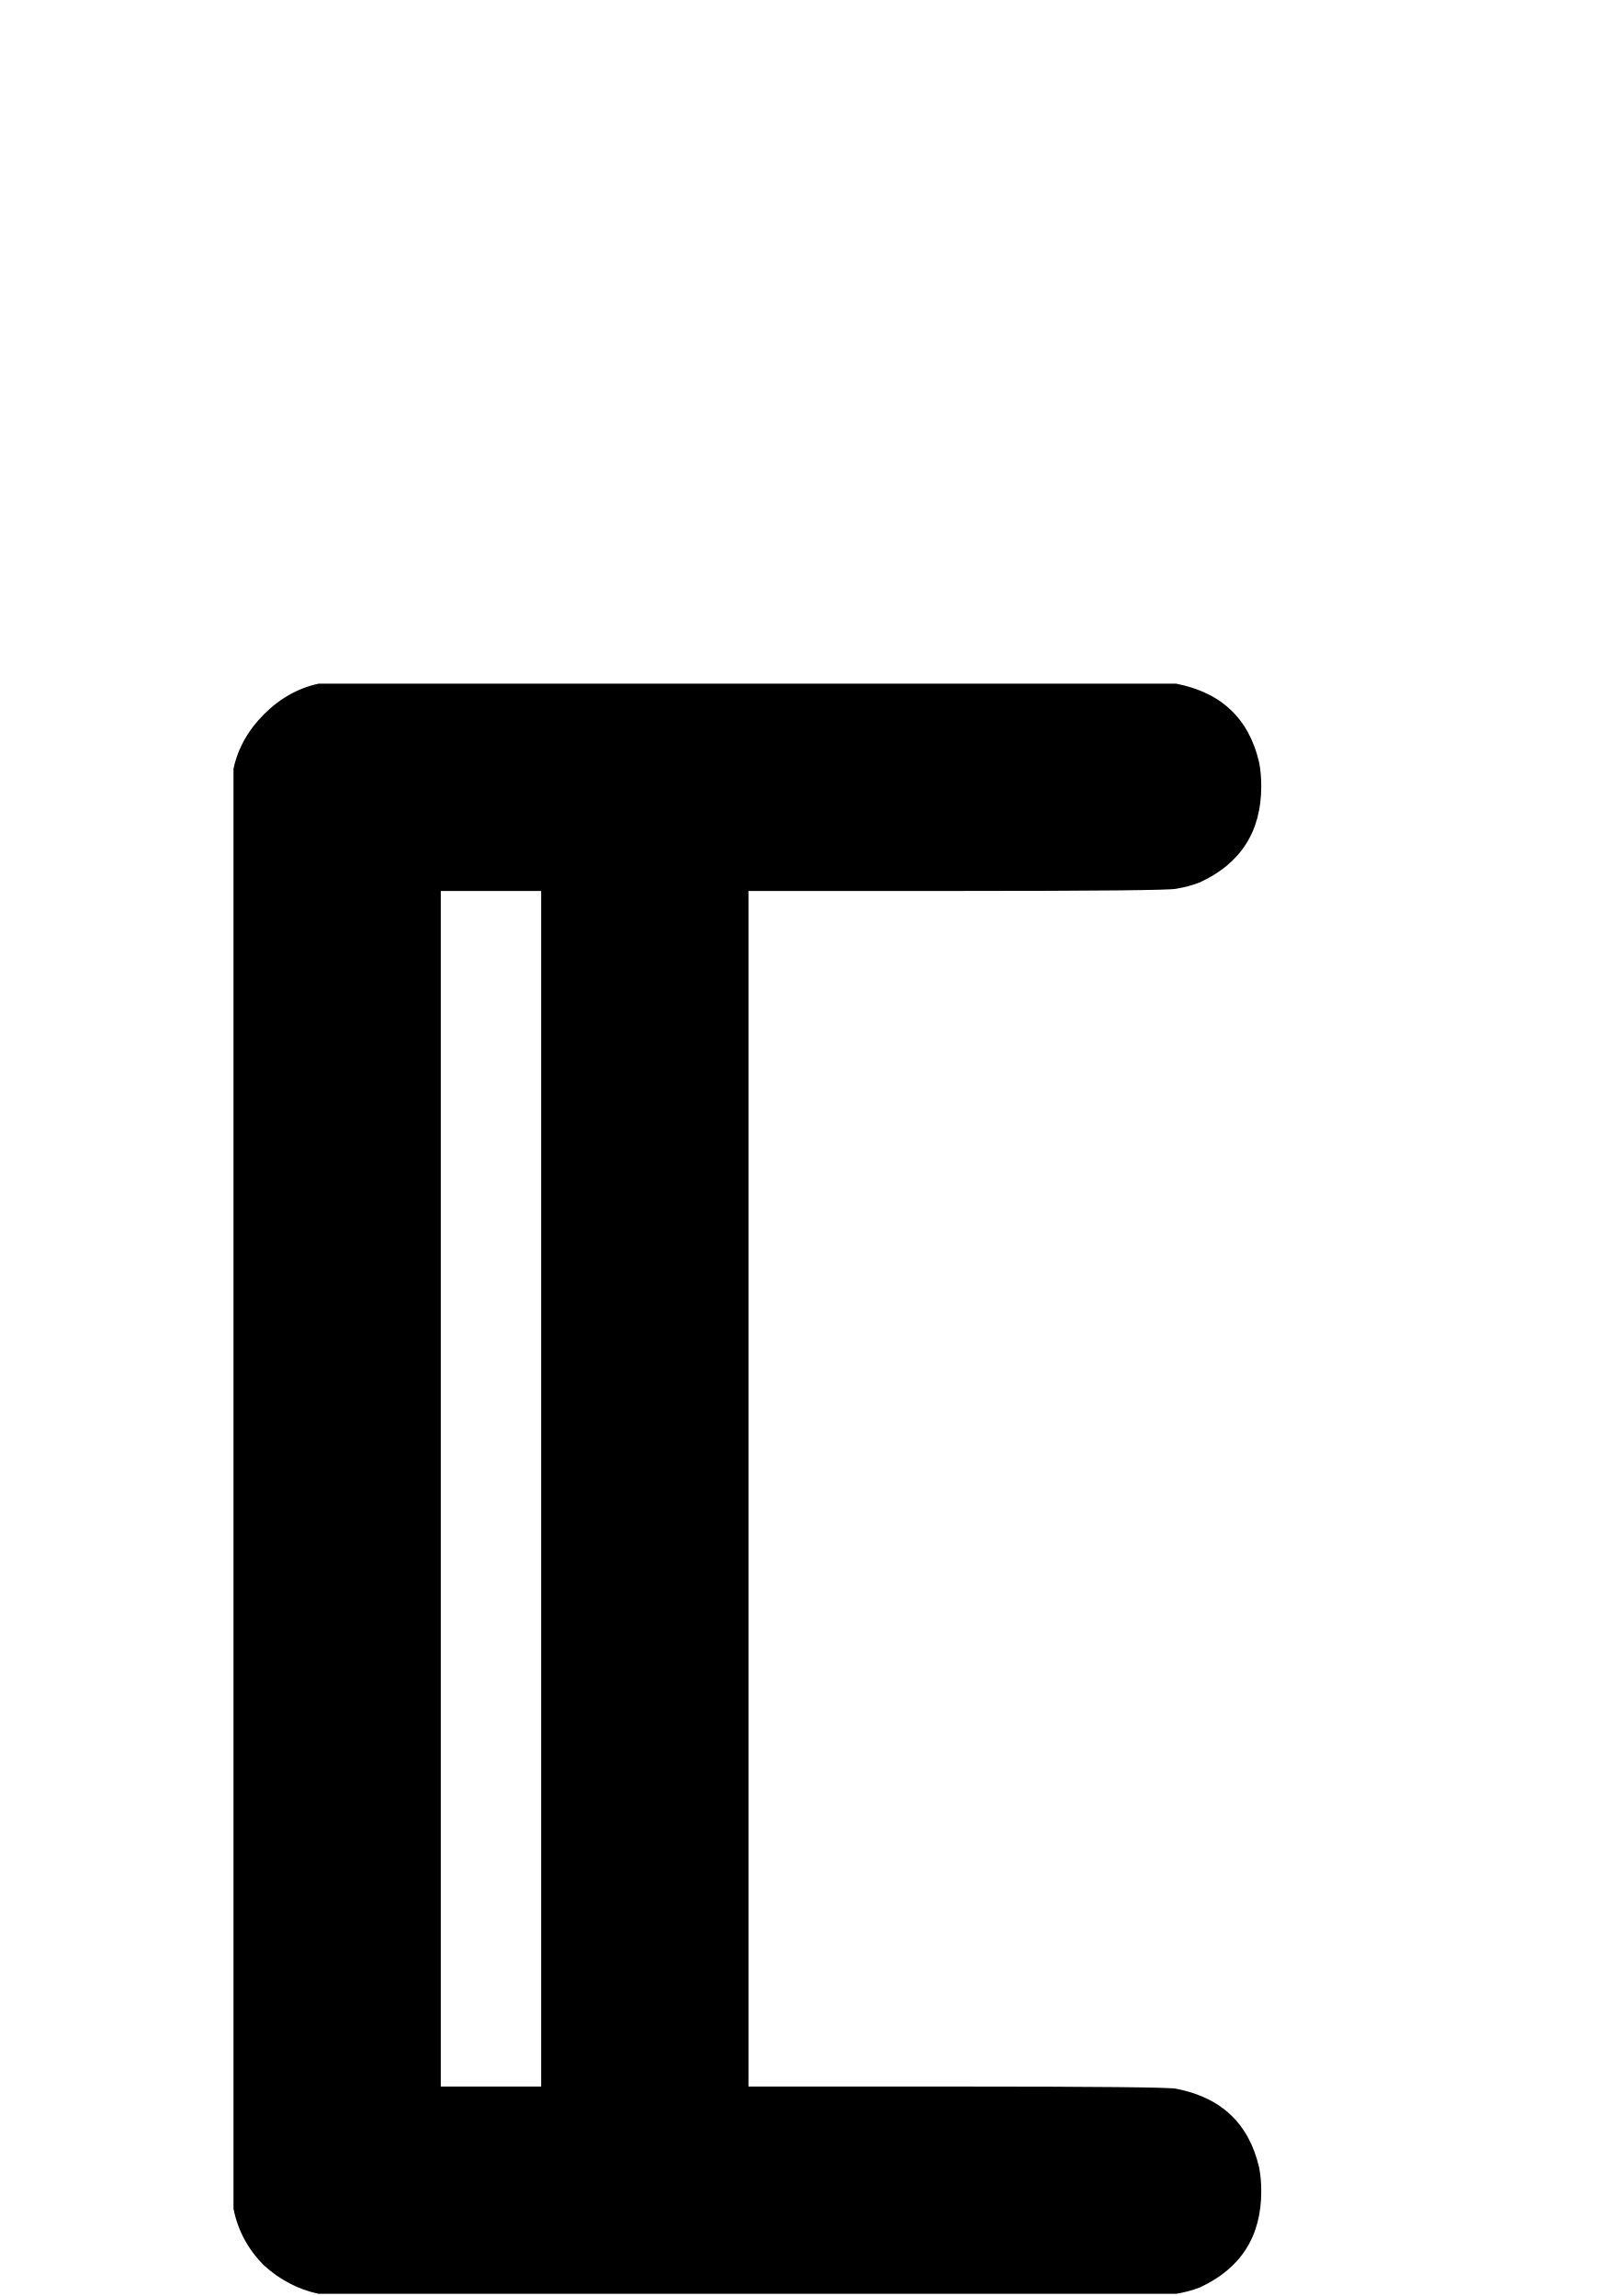
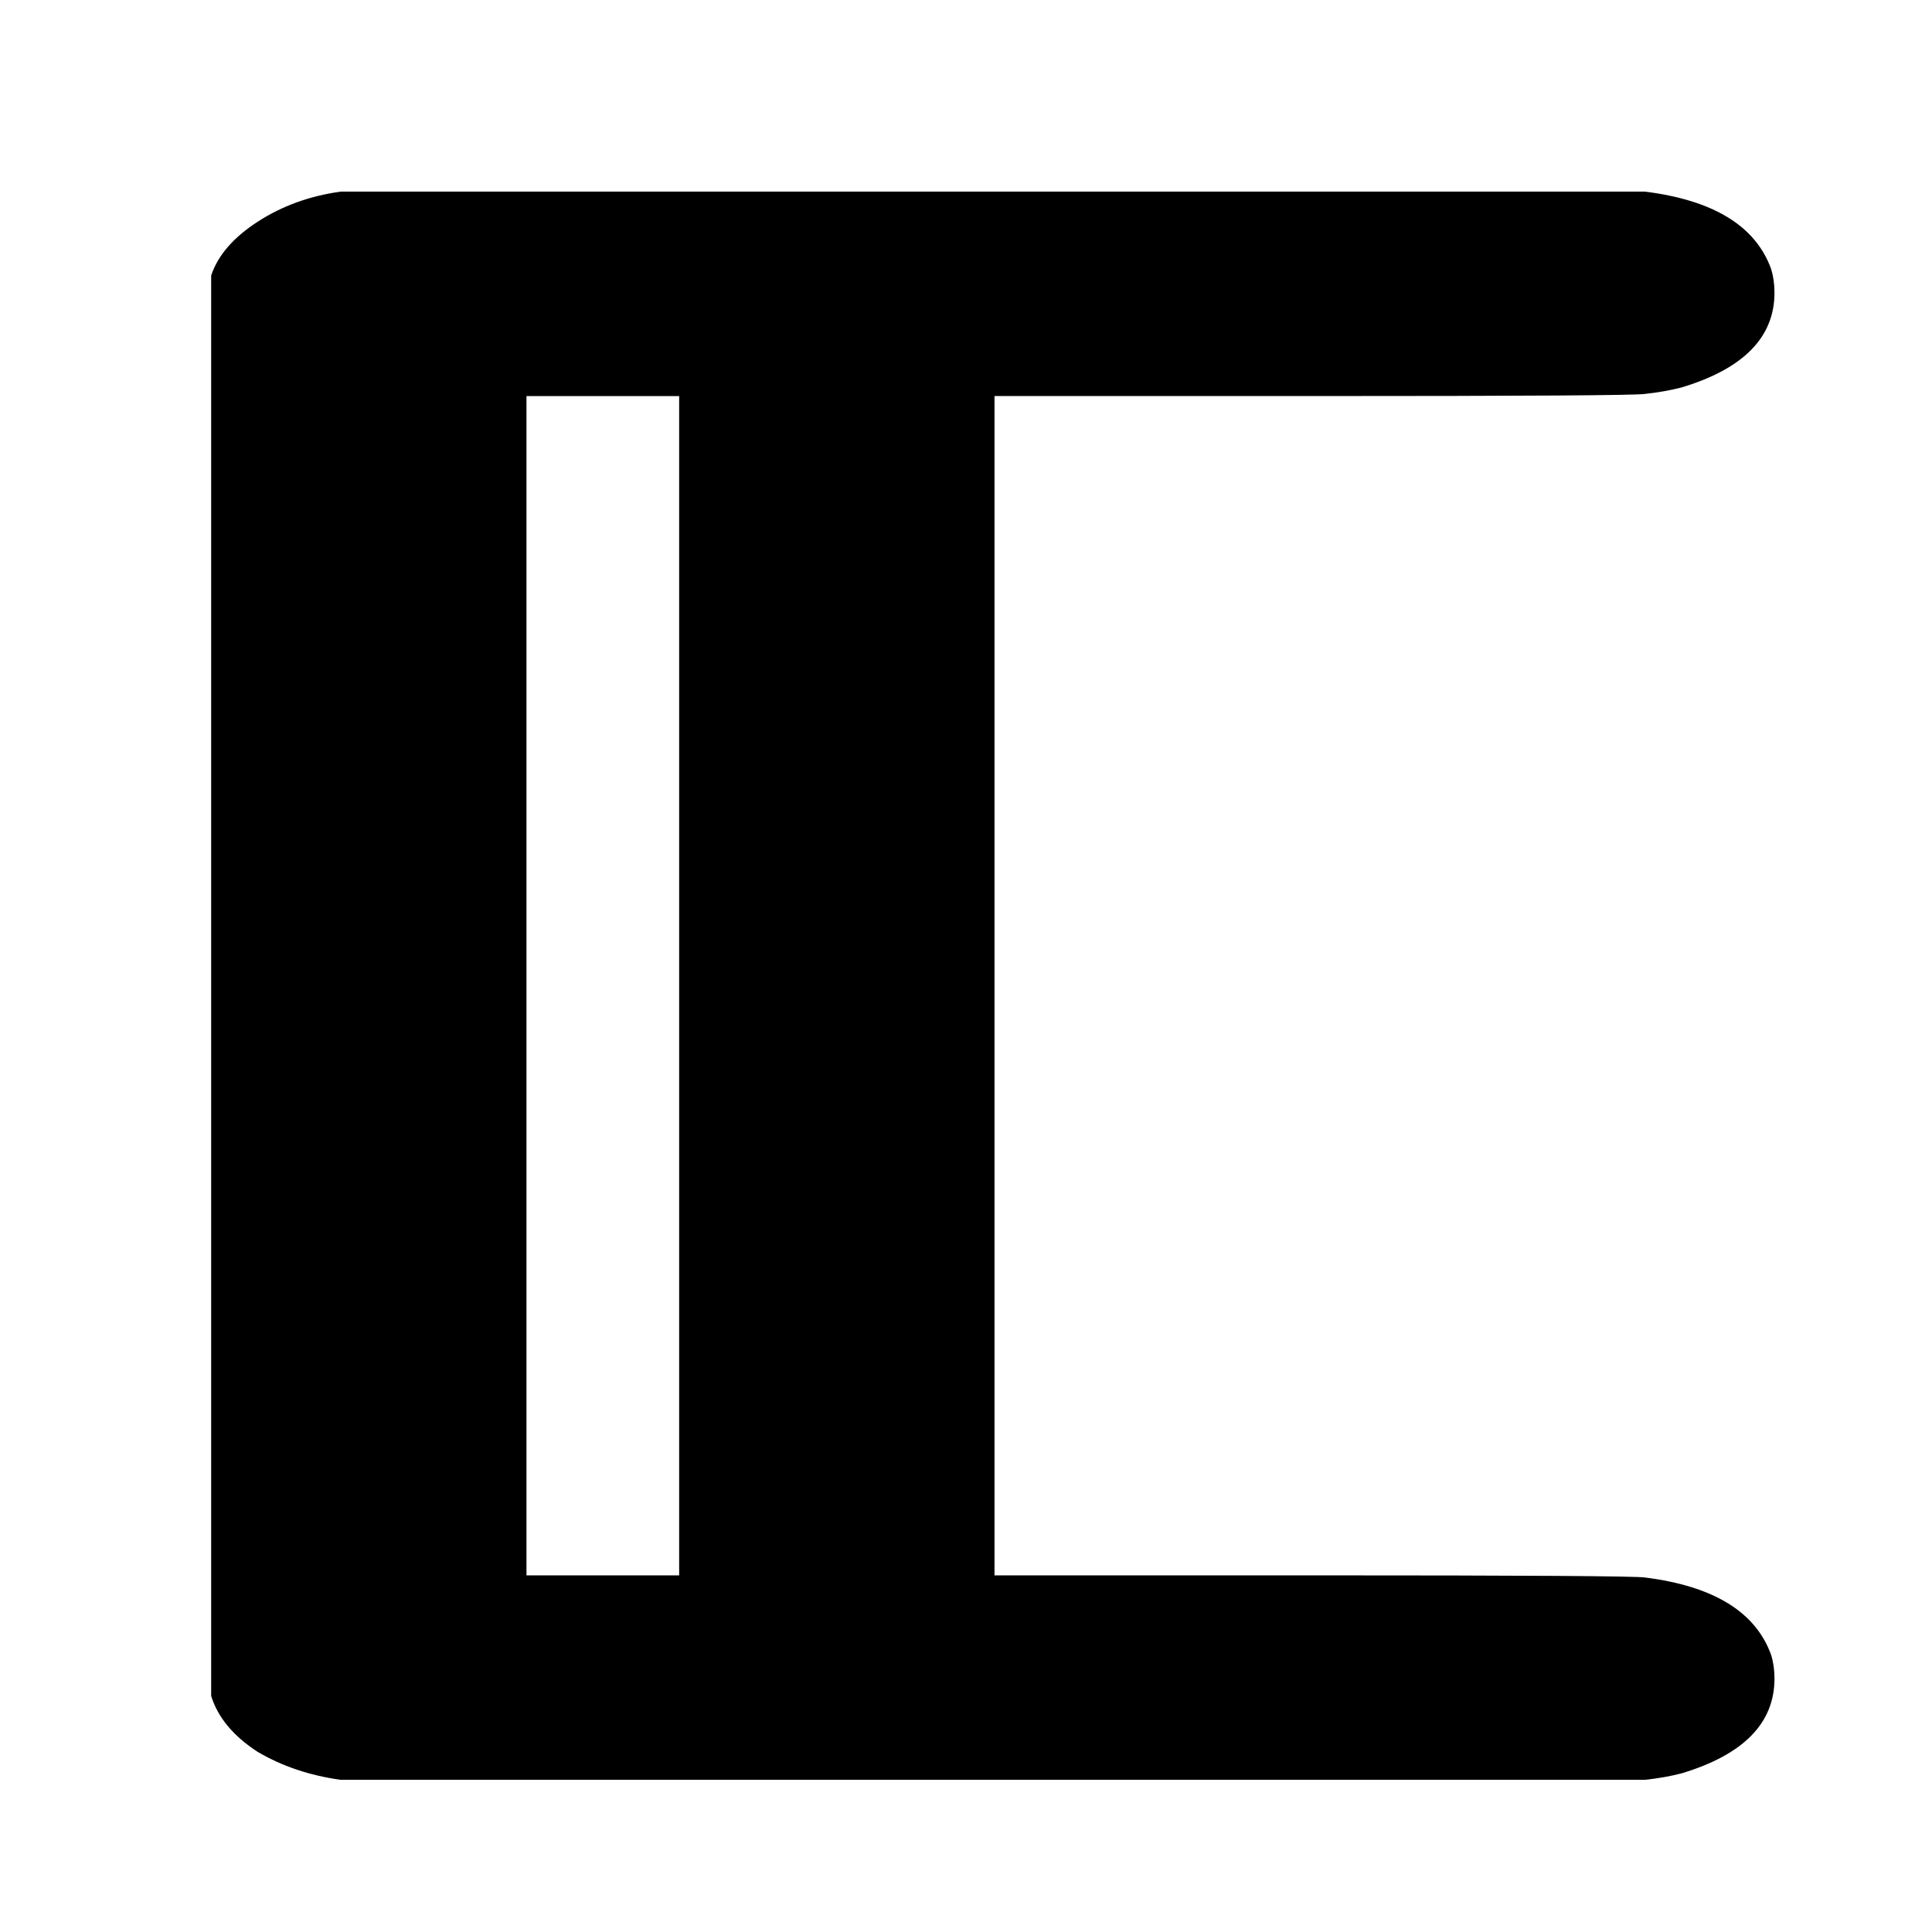
- <svg xmlns="http://www.w3.org/2000/svg" width="744.094" height="1052.362" id="svg2">
+ <svg xmlns="http://www.w3.org/2000/svg" width="64" height="64" id="svg2" version="1.1">
  <defs id="defs4">
    </defs>
-   <g id="layer1">
-     <path style="font-size:1000px;font-style:normal;font-variant:normal;font-weight:normal;font-stretch:normal;fill:#000000;fill-opacity:1;stroke:none;stroke-width:1px;stroke-linecap:butt;stroke-linejoin:miter;stroke-opacity:1;font-family:OCRA;-inkscape-font-specification:OCRA" d="M 146,313.362 L 539,313.362 C 559.666,317.363 572.333,329.363 577,349.362 C 577.666,352.696 577.999,356.363 578,360.362 C 577.999,381.03 568.666,395.696 550,404.362 C 546.666,405.696 542.999,406.696 539,407.362 C 536.333,408.029 503,408.363 439,408.362 L 343,408.362 L 343,682.362 L 343,956.362 L 439,956.362 C 503,956.362 536.333,956.696 539,957.362 C 559.666,961.362 572.333,973.362 577,993.362 C 577.666,996.696 577.999,1000.362 578,1004.362 C 577.999,1025.029 568.666,1039.696 550,1048.362 C 546.666,1049.696 542.999,1050.696 539,1051.362 L 146,1051.362 C 136.667,1049.362 128.333,1045.029 121,1038.362 C 113.667,1031.029 109,1022.362 107,1012.362 L 107,352.362 C 109,343.03 113.667,334.696 121,327.362 C 128.333,320.03 136.667,315.363 146,313.362 M 248,682.362 L 248,408.362 L 225,408.362 L 202,408.362 L 202,682.362 L 202,956.362 L 225,956.362 L 248,956.362 L 248,682.362" id="text8059" />
+   <g id="layer1" transform="translate(0,-988.3622)">
+     <path style="font-size:1000px;font-style:normal;font-variant:normal;font-weight:normal;font-stretch:normal;fill:#000000;fill-opacity:1;stroke:none;font-family:OCRA;-inkscape-font-specification:OCRA" d="m 11.283,994.71 43.211,0 c 2.272,0.285 3.665,1.141 4.178,2.566 0.073,0.238 0.11,0.499 0.11,0.784 -6.5e-5,1.473 -1.026,2.519 -3.079,3.137 -0.367,0.095 -0.77,0.166 -1.209,0.214 -0.293,0.048 -3.958,0.071 -10.995,0.071 l -10.555,0 0,19.533 0,19.533 10.555,0 c 7.037,0 10.702,0.023 10.995,0.071 2.272,0.285 3.665,1.141 4.178,2.567 0.073,0.237 0.11,0.499 0.11,0.784 -6.5e-5,1.473 -1.026,2.519 -3.079,3.137 -0.367,0.095 -0.77,0.166 -1.209,0.214 l -43.211,0 c -1.026,-0.143 -1.942,-0.452 -2.749,-0.927 -0.806,-0.523 -1.319,-1.141 -1.539,-1.853 l 0,-47.051 c 0.22,-0.665 0.733,-1.259 1.539,-1.782 0.806,-0.523 1.723,-0.855 2.749,-0.998 m 11.215,26.306 0,-19.533 -2.529,0 -2.529,0 0,19.533 0,19.533 2.529,0 2.529,0 0,-19.533" id="text8059" />
  </g>
</svg>
